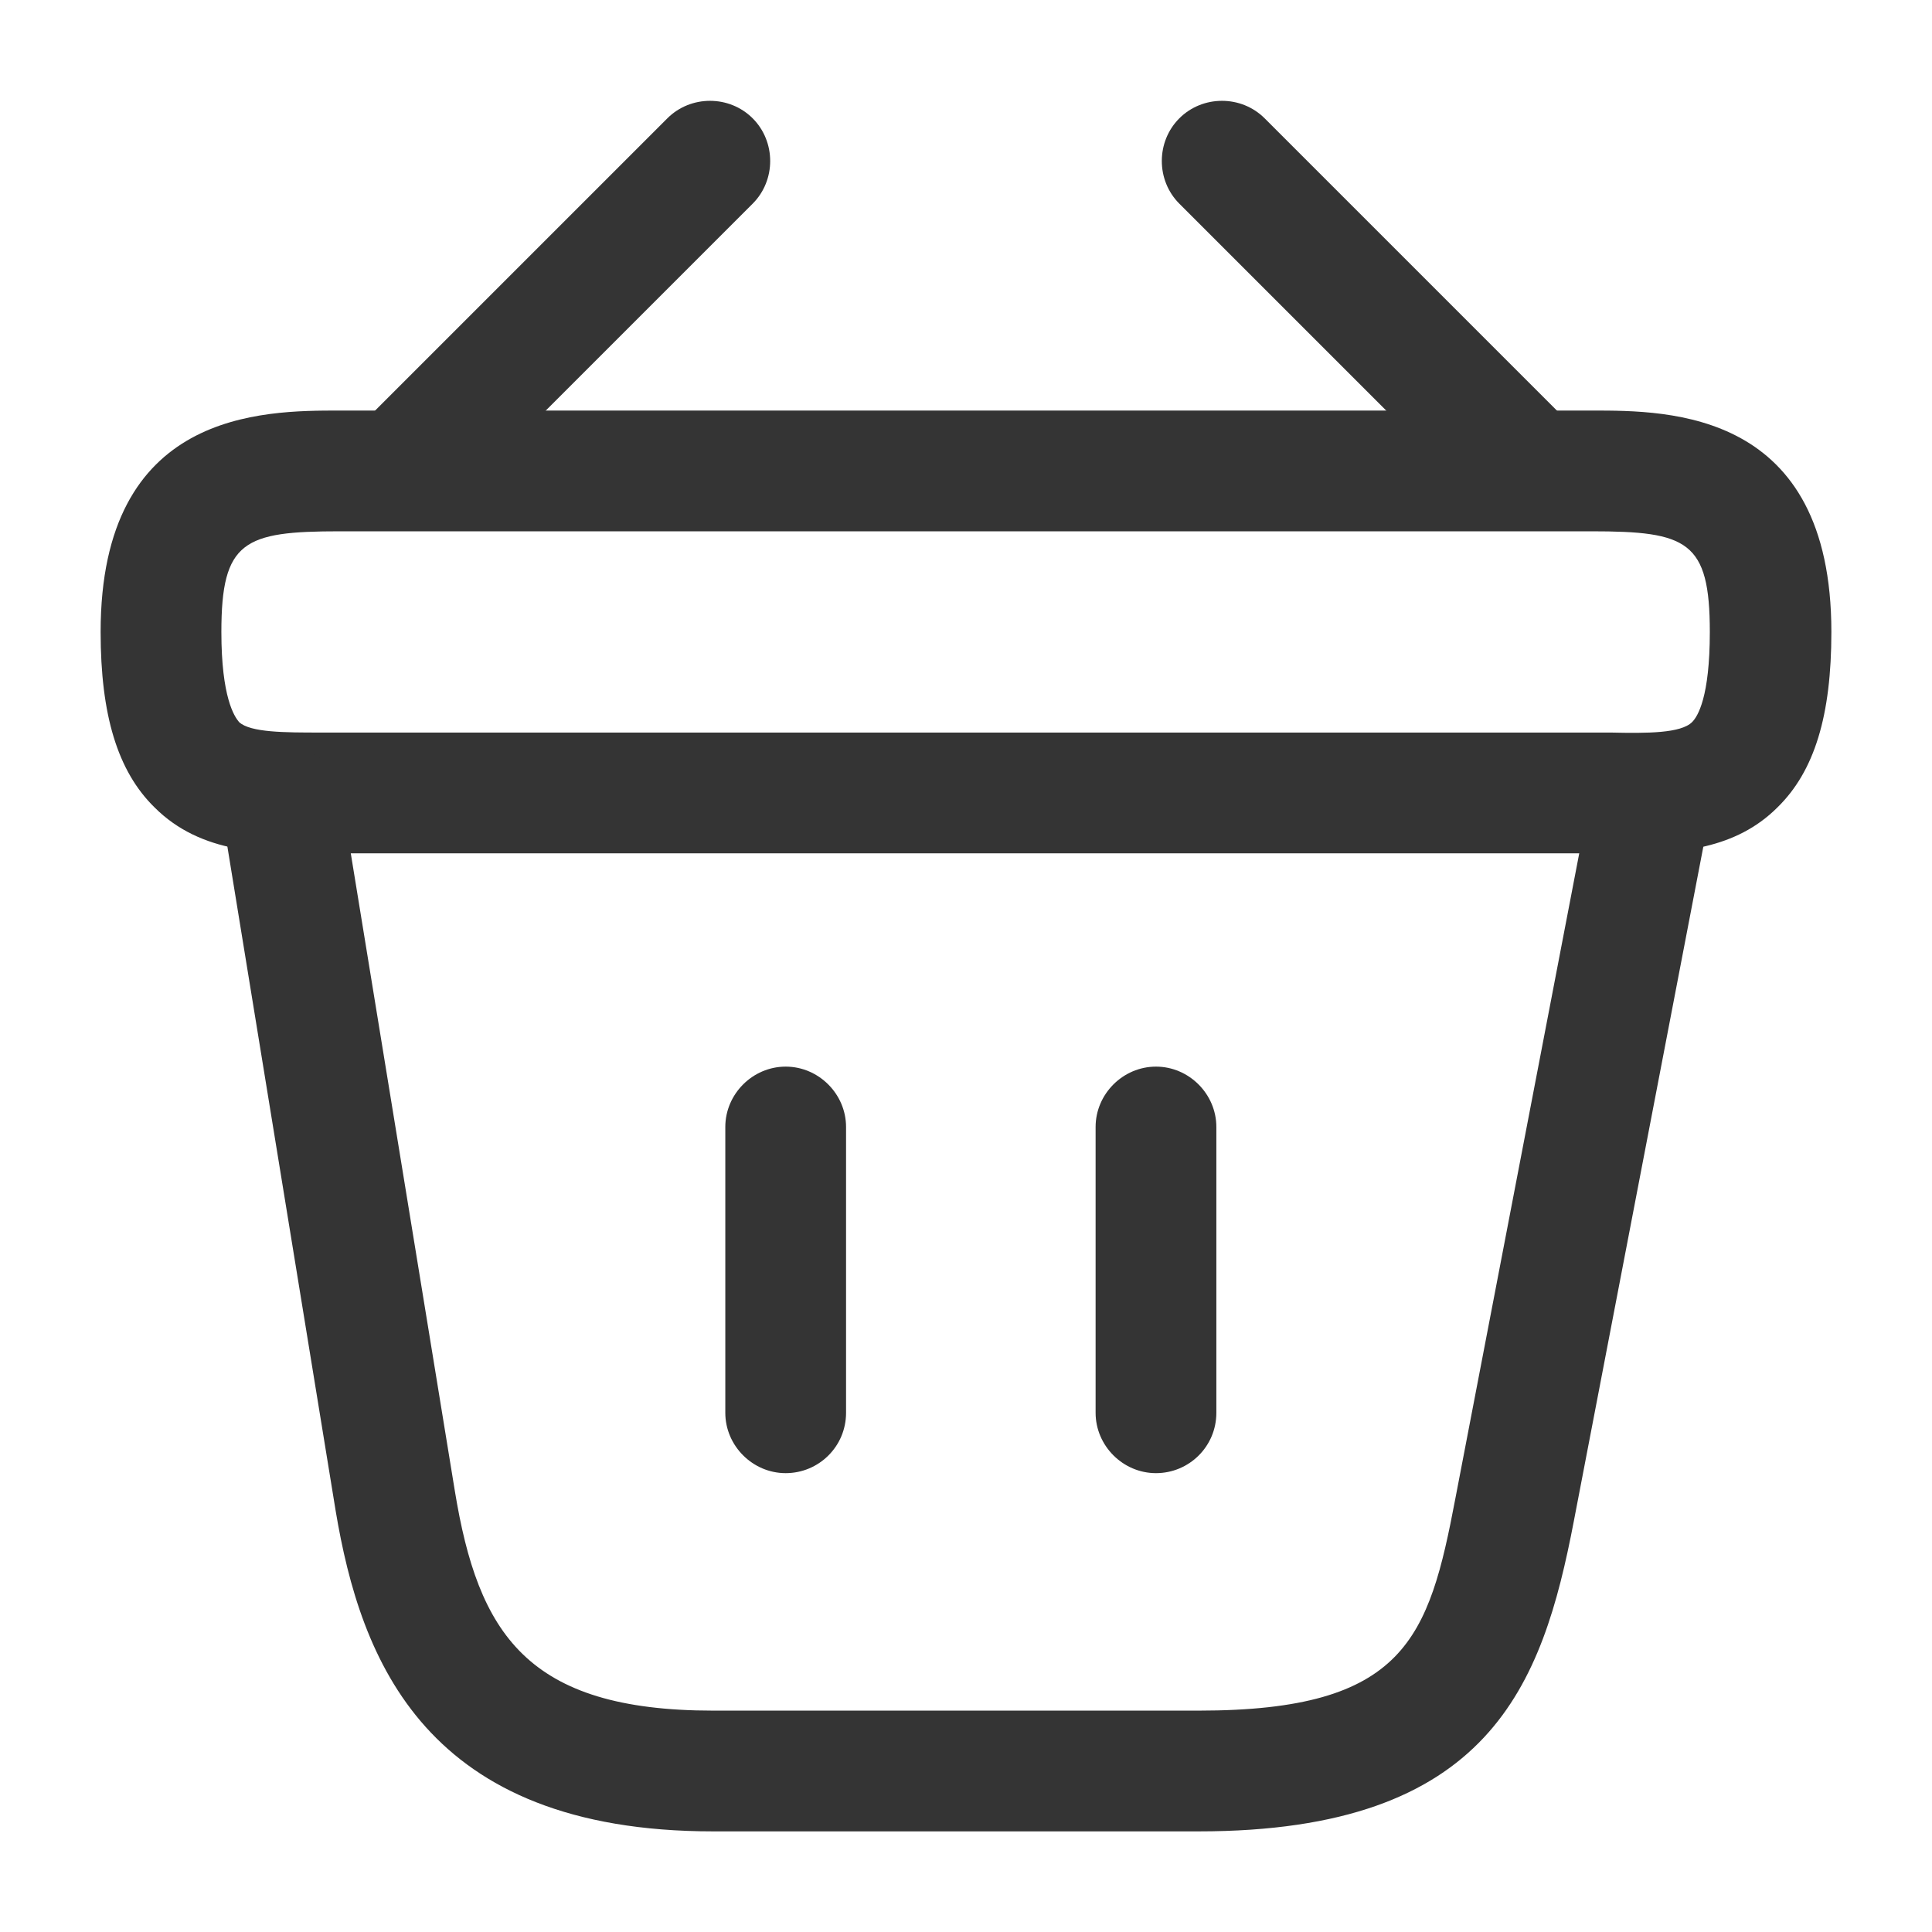
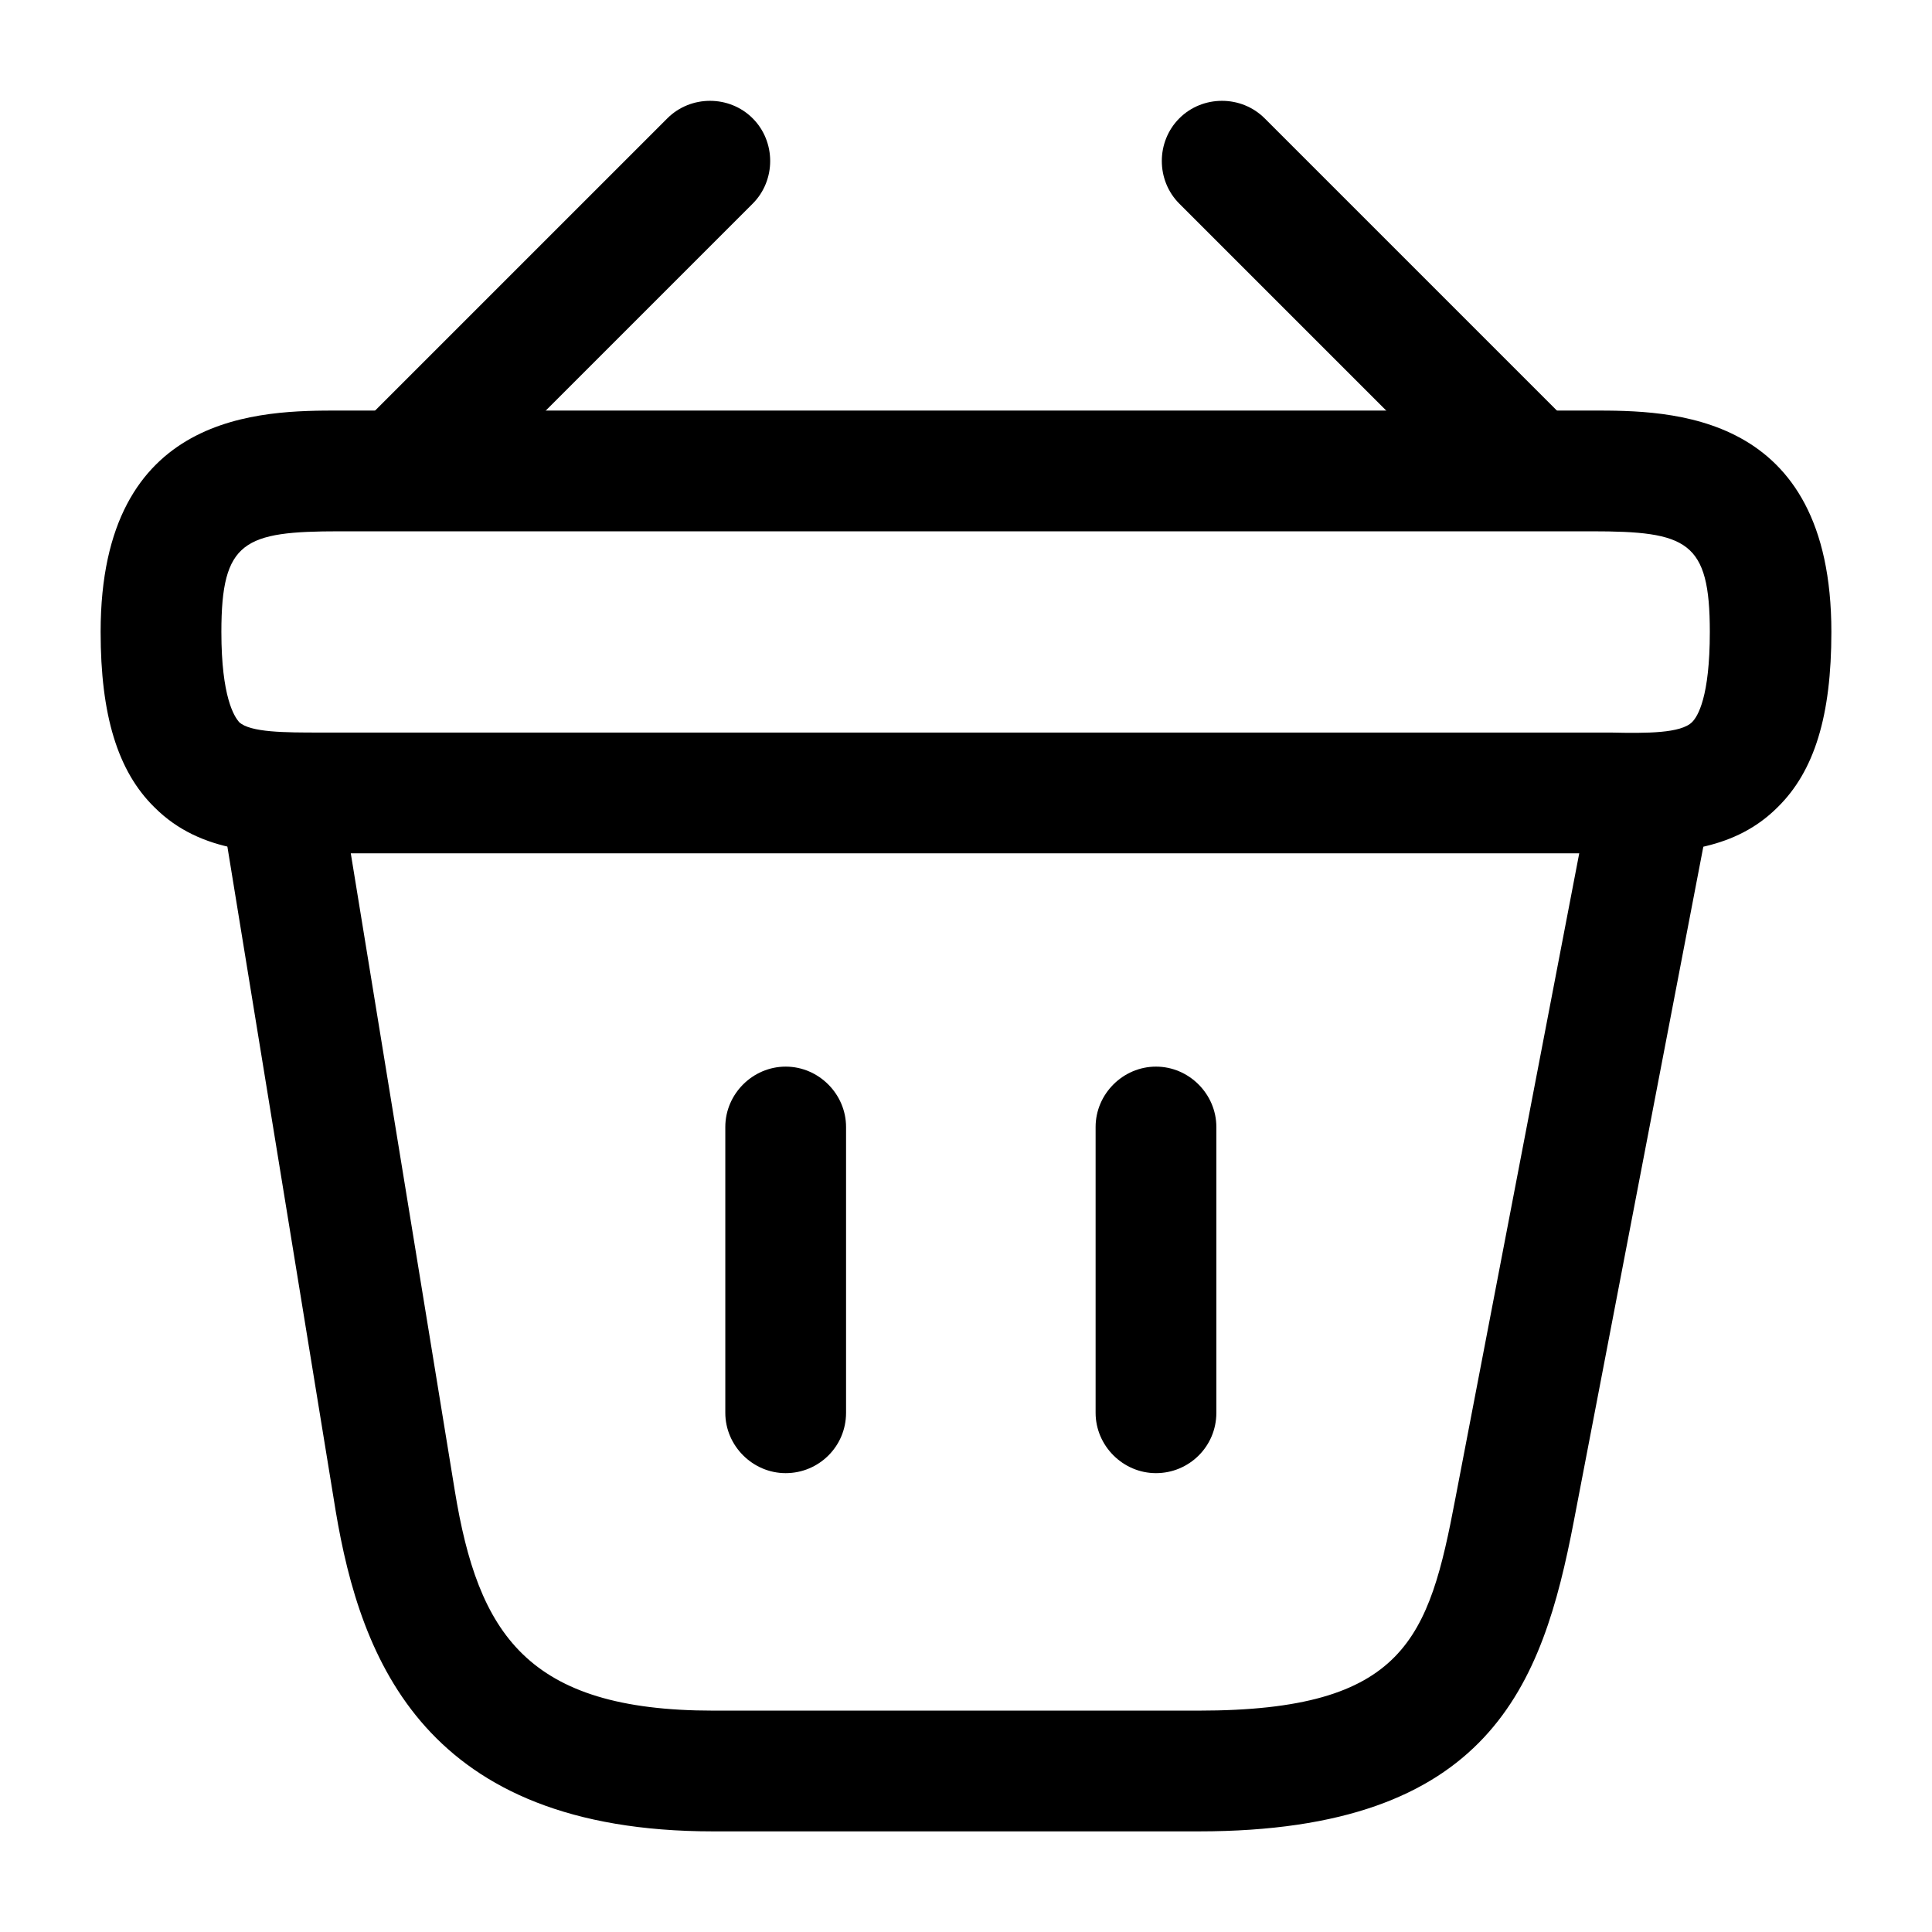
- <svg xmlns="http://www.w3.org/2000/svg" width="24" height="24" viewBox="0 0 24 24" fill="none">
-   <path d="M5.19 6.38C5 6.38 4.8 6.3 4.66 6.16C4.37 5.87 4.37 5.39 4.66 5.1L8.29 1.47C8.58 1.18 9.06 1.18 9.35 1.47C9.64 1.76 9.64 2.24 9.35 2.53L5.72 6.16C5.57 6.3 5.38 6.38 5.19 6.38Z" fill="#343434" />
-   <path d="M18.81 6.38C18.62 6.38 18.43 6.31 18.28 6.16L14.65 2.53C14.36 2.24 14.36 1.76 14.65 1.47C14.94 1.18 15.42 1.18 15.71 1.47L19.34 5.1C19.63 5.39 19.63 5.87 19.34 6.16C19.2 6.3 19 6.38 18.81 6.38Z" fill="#343434" />
-   <path d="M20.21 10.6C20.14 10.6 20.07 10.6 20 10.6H19.77H4C3.3 10.61 2.5 10.61 1.92 10.03C1.46 9.58 1.25 8.88 1.25 7.85C1.25 5.1 3.26 5.1 4.22 5.1H19.78C20.74 5.1 22.75 5.1 22.75 7.85C22.75 8.89 22.54 9.58 22.08 10.03C21.56 10.55 20.86 10.6 20.21 10.6ZM4.22 9.1H20.01C20.46 9.11 20.88 9.11 21.02 8.97C21.09 8.9 21.24 8.66 21.24 7.85C21.24 6.72 20.96 6.6 19.77 6.6H4.22C3.03 6.6 2.75 6.72 2.75 7.85C2.75 8.66 2.91 8.9 2.97 8.97C3.11 9.1 3.54 9.1 3.98 9.1H4.22Z" fill="#343434" />
-   <path d="M9.76 18.3C9.35 18.3 9.01 17.96 9.01 17.55V14C9.01 13.59 9.35 13.25 9.76 13.25C10.17 13.25 10.51 13.59 10.51 14V17.55C10.51 17.97 10.17 18.3 9.76 18.3Z" fill="#343434" />
-   <path d="M14.36 18.3C13.95 18.3 13.61 17.96 13.61 17.55V14C13.61 13.59 13.95 13.25 14.36 13.25C14.77 13.25 15.11 13.59 15.11 14V17.55C15.11 17.97 14.77 18.3 14.36 18.3Z" fill="#343434" />
-   <path d="M14.89 22.75H8.86C5.28 22.75 4.48 20.62 4.17 18.77L2.76 10.12C2.69 9.71 2.97 9.33 3.38 9.26C3.79 9.19 4.17 9.47 4.24 9.88L5.65 18.52C5.94 20.29 6.54 21.25 8.86 21.25H14.89C17.46 21.25 17.75 20.35 18.08 18.61L19.76 9.86C19.84 9.45 20.23 9.18 20.64 9.27C21.05 9.35 21.31 9.74 21.23 10.15L19.55 18.9C19.16 20.93 18.51 22.75 14.89 22.75Z" fill="#343434" />
+ <svg xmlns="http://www.w3.org/2000/svg" width="24" height="24" viewBox="0 0 24 24">
+   <path d="M5.19 6.38C5 6.38 4.8 6.3 4.66 6.16C4.37 5.87 4.37 5.39 4.66 5.1L8.29 1.47C8.58 1.18 9.06 1.18 9.35 1.47C9.64 1.76 9.64 2.24 9.35 2.53L5.72 6.16C5.57 6.3 5.38 6.38 5.19 6.38Z" />
+   <path d="M18.81 6.38C18.62 6.38 18.43 6.31 18.28 6.16L14.65 2.53C14.36 2.24 14.36 1.76 14.65 1.47C14.94 1.18 15.42 1.18 15.71 1.47L19.34 5.1C19.63 5.39 19.63 5.87 19.34 6.16C19.2 6.3 19 6.38 18.81 6.38Z" />
+   <path d="M20.21 10.6C20.14 10.6 20.07 10.6 20 10.6H19.77H4C3.3 10.61 2.5 10.61 1.92 10.03C1.46 9.58 1.25 8.88 1.25 7.85C1.25 5.1 3.26 5.1 4.22 5.1H19.78C20.74 5.1 22.75 5.1 22.75 7.85C22.75 8.89 22.54 9.58 22.08 10.03C21.56 10.55 20.86 10.6 20.21 10.6ZM4.22 9.1H20.01C20.46 9.11 20.88 9.11 21.02 8.97C21.09 8.9 21.24 8.66 21.24 7.85C21.24 6.72 20.96 6.6 19.77 6.6H4.22C3.03 6.6 2.75 6.72 2.75 7.85C2.75 8.66 2.91 8.9 2.97 8.97C3.11 9.1 3.54 9.1 3.98 9.1H4.22Z" />
+   <path d="M9.76 18.3C9.35 18.3 9.01 17.96 9.01 17.55V14C9.01 13.59 9.35 13.25 9.76 13.25C10.17 13.25 10.51 13.59 10.51 14V17.55C10.51 17.97 10.17 18.3 9.76 18.3Z" />
+   <path d="M14.36 18.3C13.95 18.3 13.61 17.96 13.61 17.55V14C13.61 13.59 13.95 13.25 14.36 13.25C14.77 13.25 15.11 13.59 15.11 14V17.55C15.11 17.97 14.77 18.3 14.36 18.3Z" />
+   <path d="M14.89 22.75H8.86C5.28 22.75 4.48 20.62 4.17 18.77L2.76 10.12C2.69 9.71 2.97 9.33 3.38 9.26C3.79 9.19 4.17 9.47 4.24 9.88L5.65 18.52C5.94 20.29 6.54 21.25 8.86 21.25H14.89C17.46 21.25 17.75 20.35 18.08 18.61L19.76 9.86C19.84 9.45 20.23 9.18 20.64 9.27C21.05 9.35 21.31 9.74 21.23 10.15L19.55 18.9C19.16 20.93 18.51 22.75 14.89 22.75Z" />
</svg>
